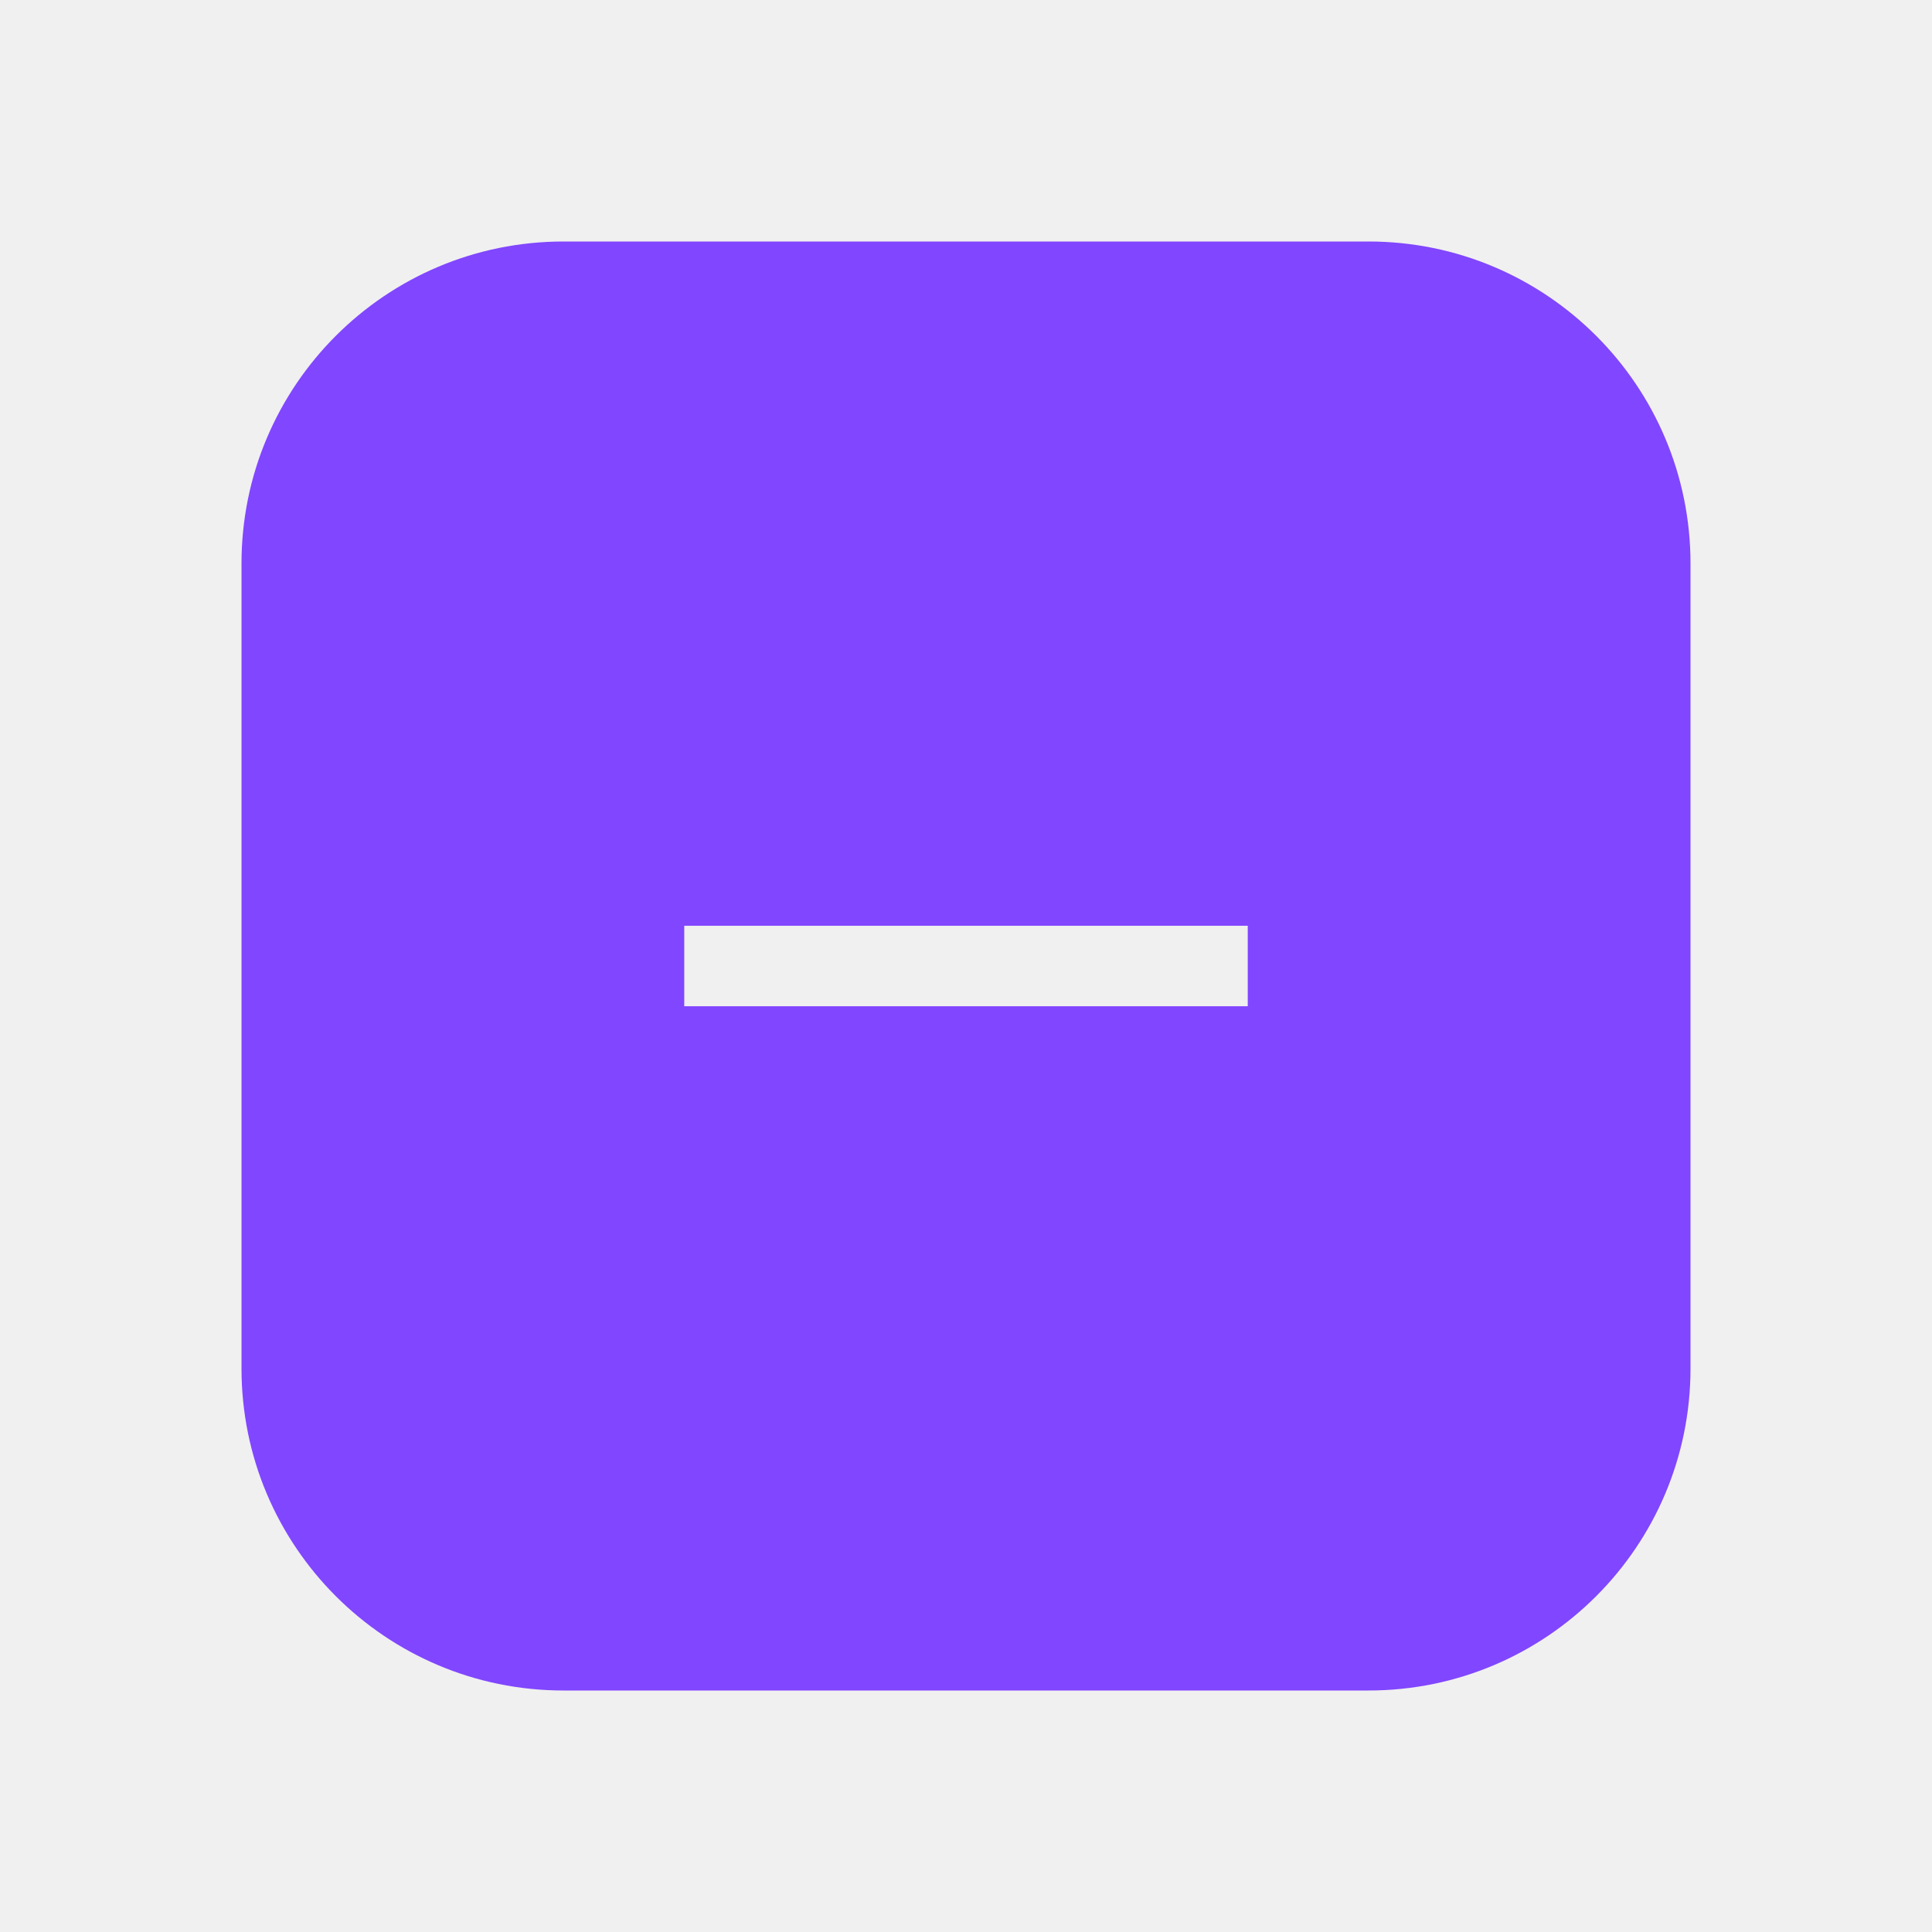
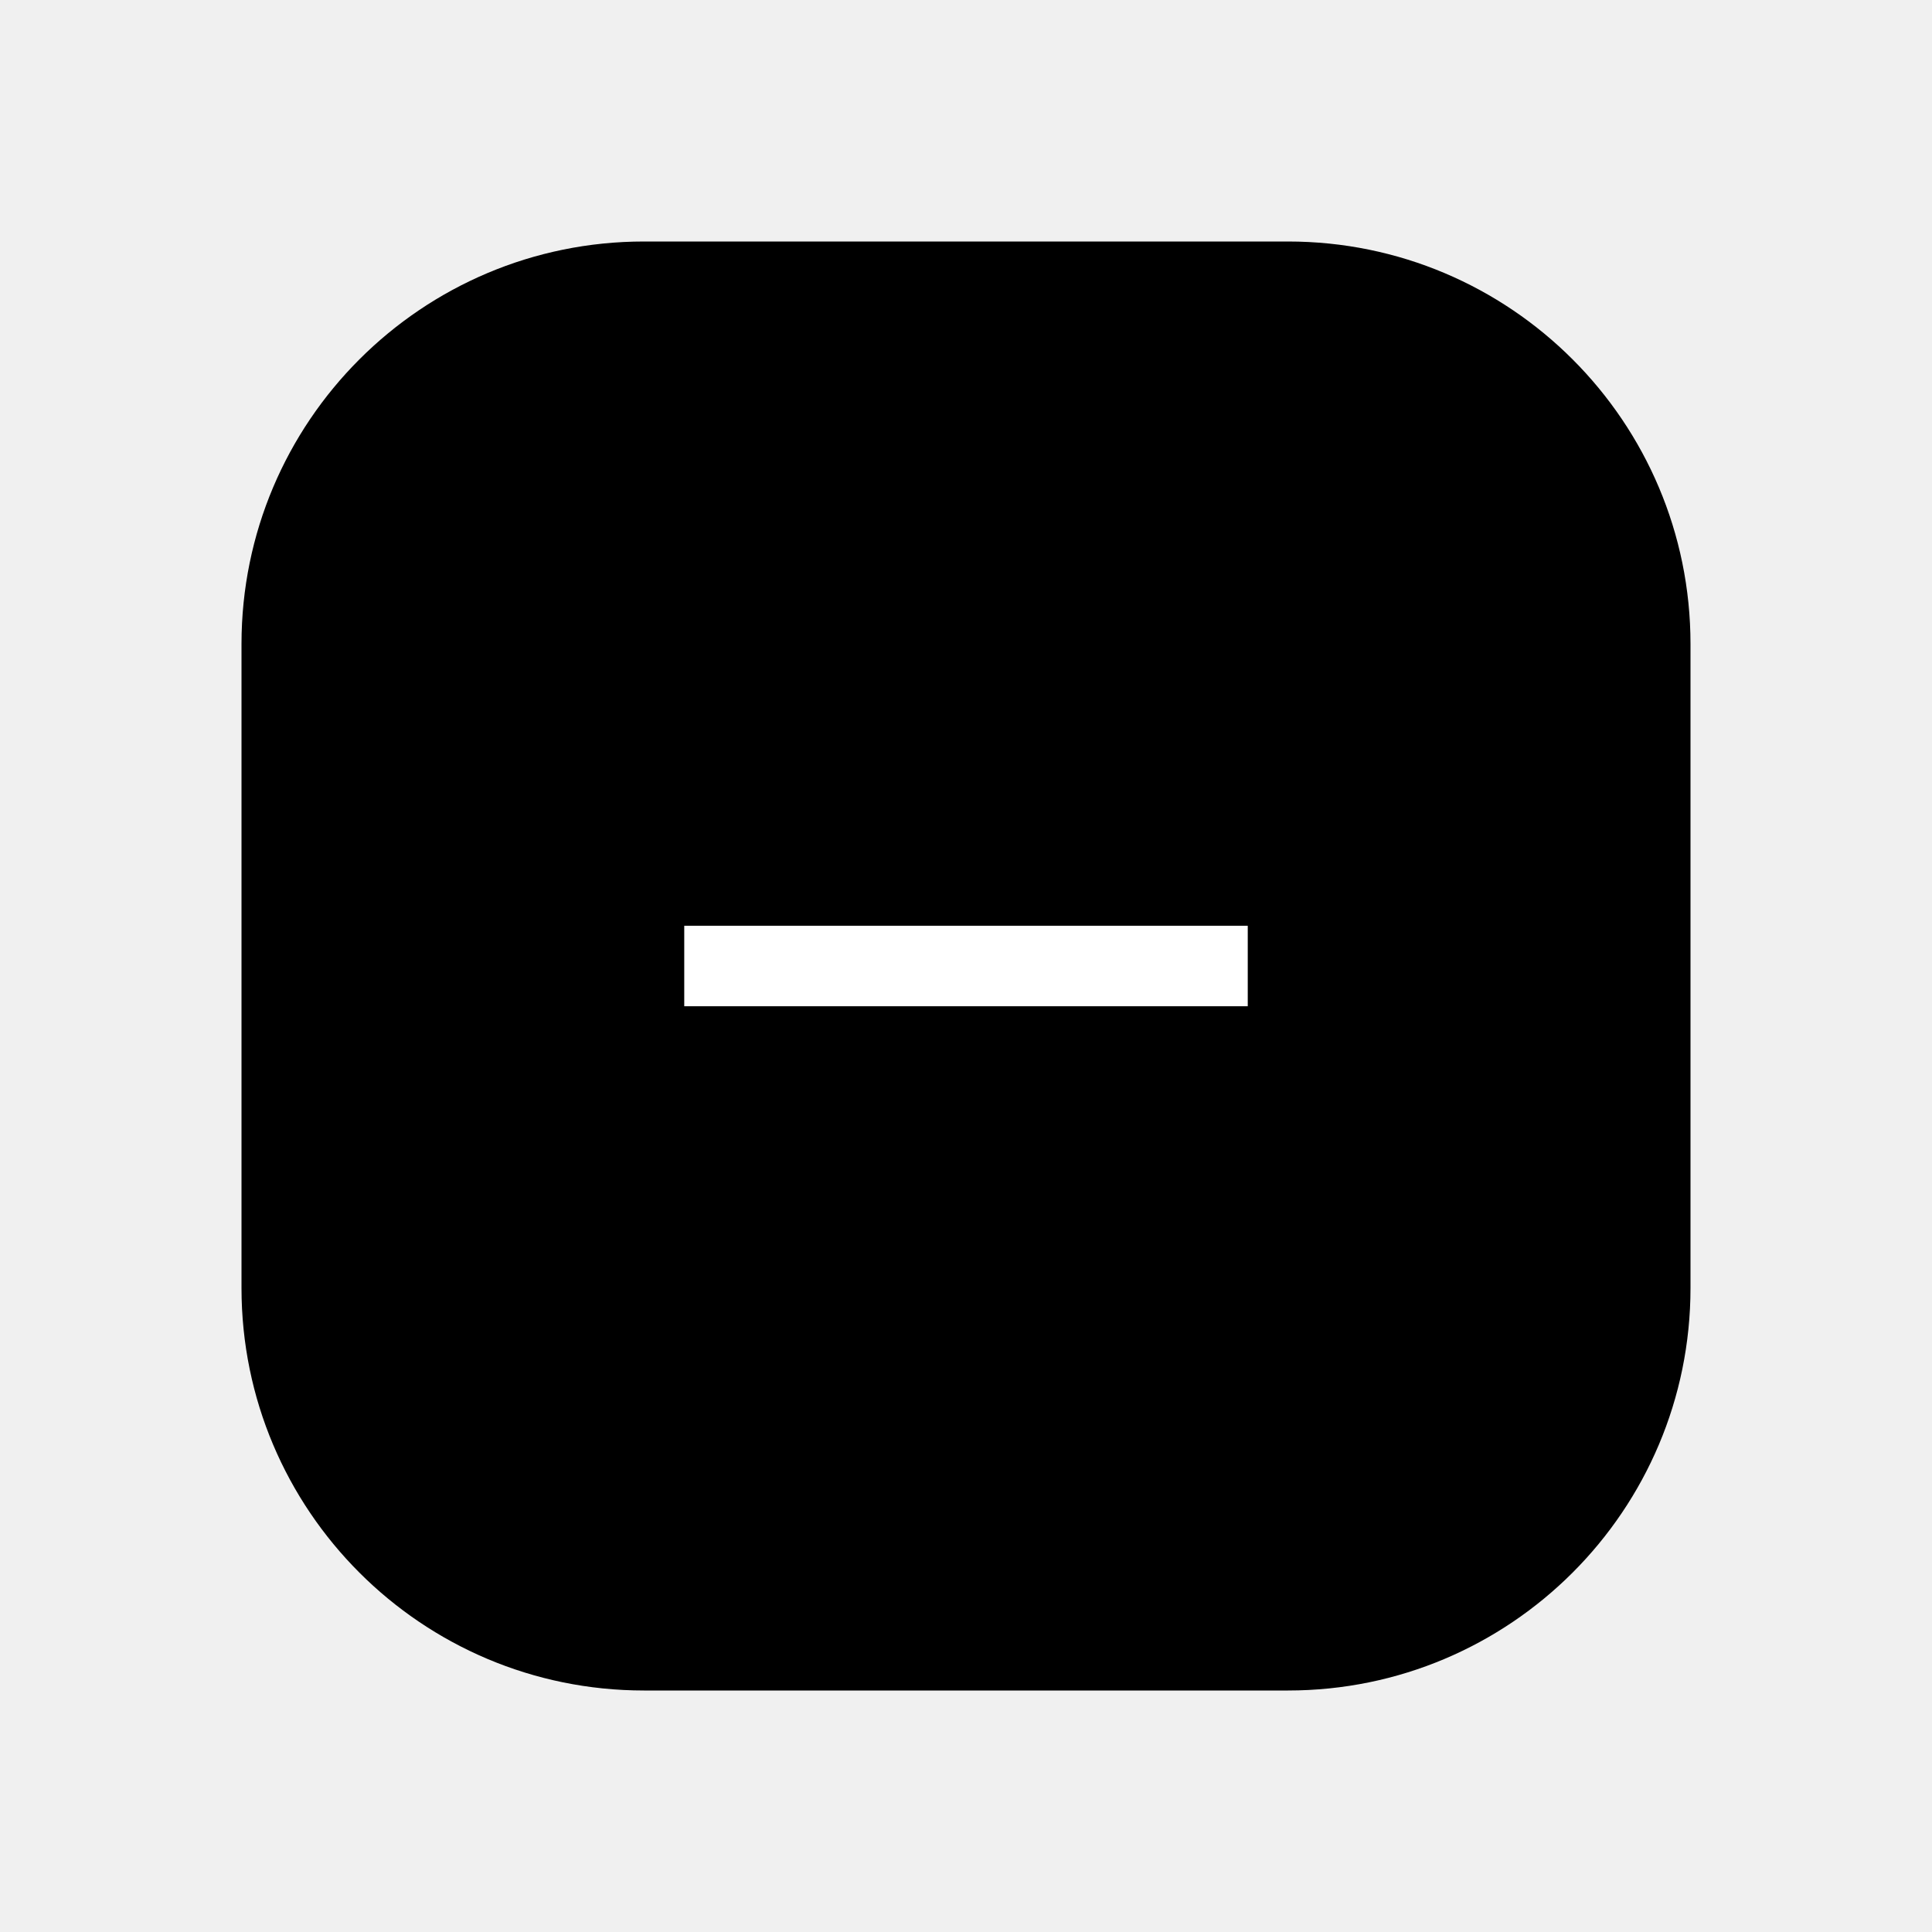
<svg xmlns="http://www.w3.org/2000/svg" width="24" height="24" viewBox="0 0 24 24" fill="none">
-   <path fill-rule="evenodd" clip-rule="evenodd" d="M7 3C4.791 3 3 4.791 3 7V17C3 19.209 4.791 21 7 21H17C19.209 21 21 19.209 21 17V7C21 4.791 19.209 3 17 3H7ZM15.5 11.5H8.5V12.5H15.5V11.5Z" fill="#8146FF" />
+   <path d="M3 8a5 5 0 0 1 5-5h8a5 5 0 0 1 5 5v8a5 5 0 0 1-5 5H8a5 5 0 0 1-5-5V8Z" fill="currentColor" />
+   <path d="M8.5 11.5h7v1h-7v-1Z" fill="#fff" />
</svg>
